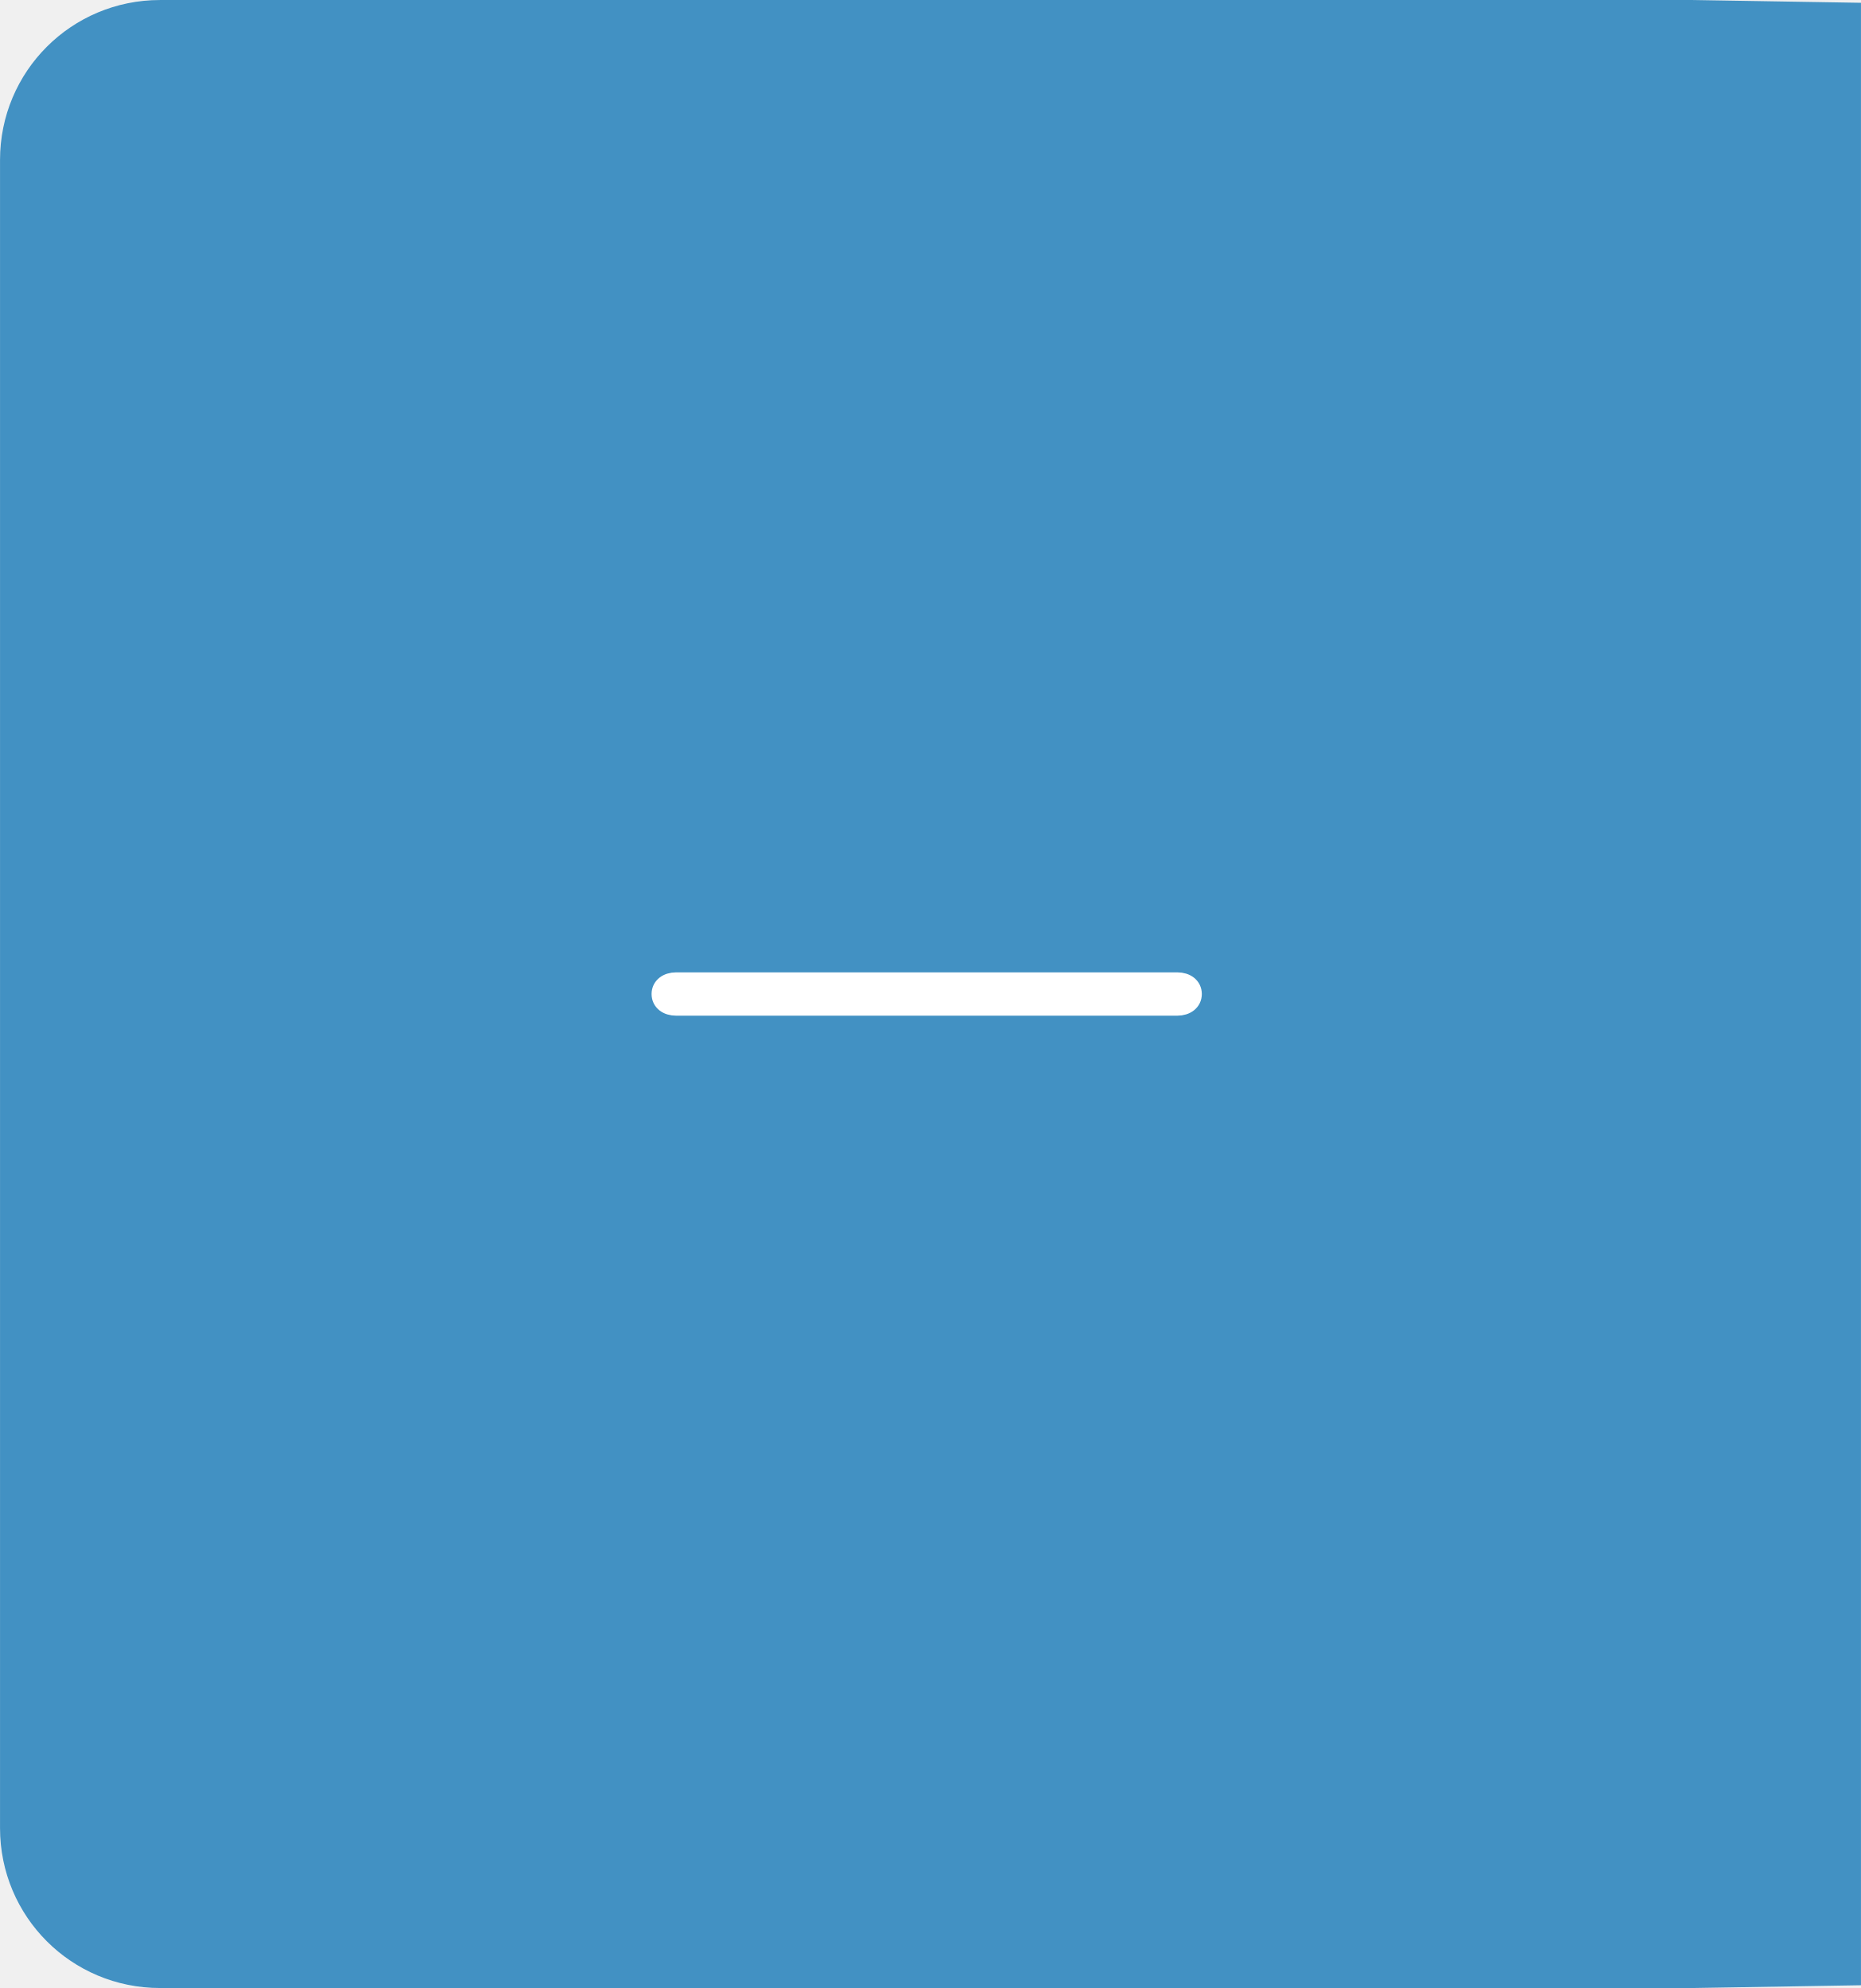
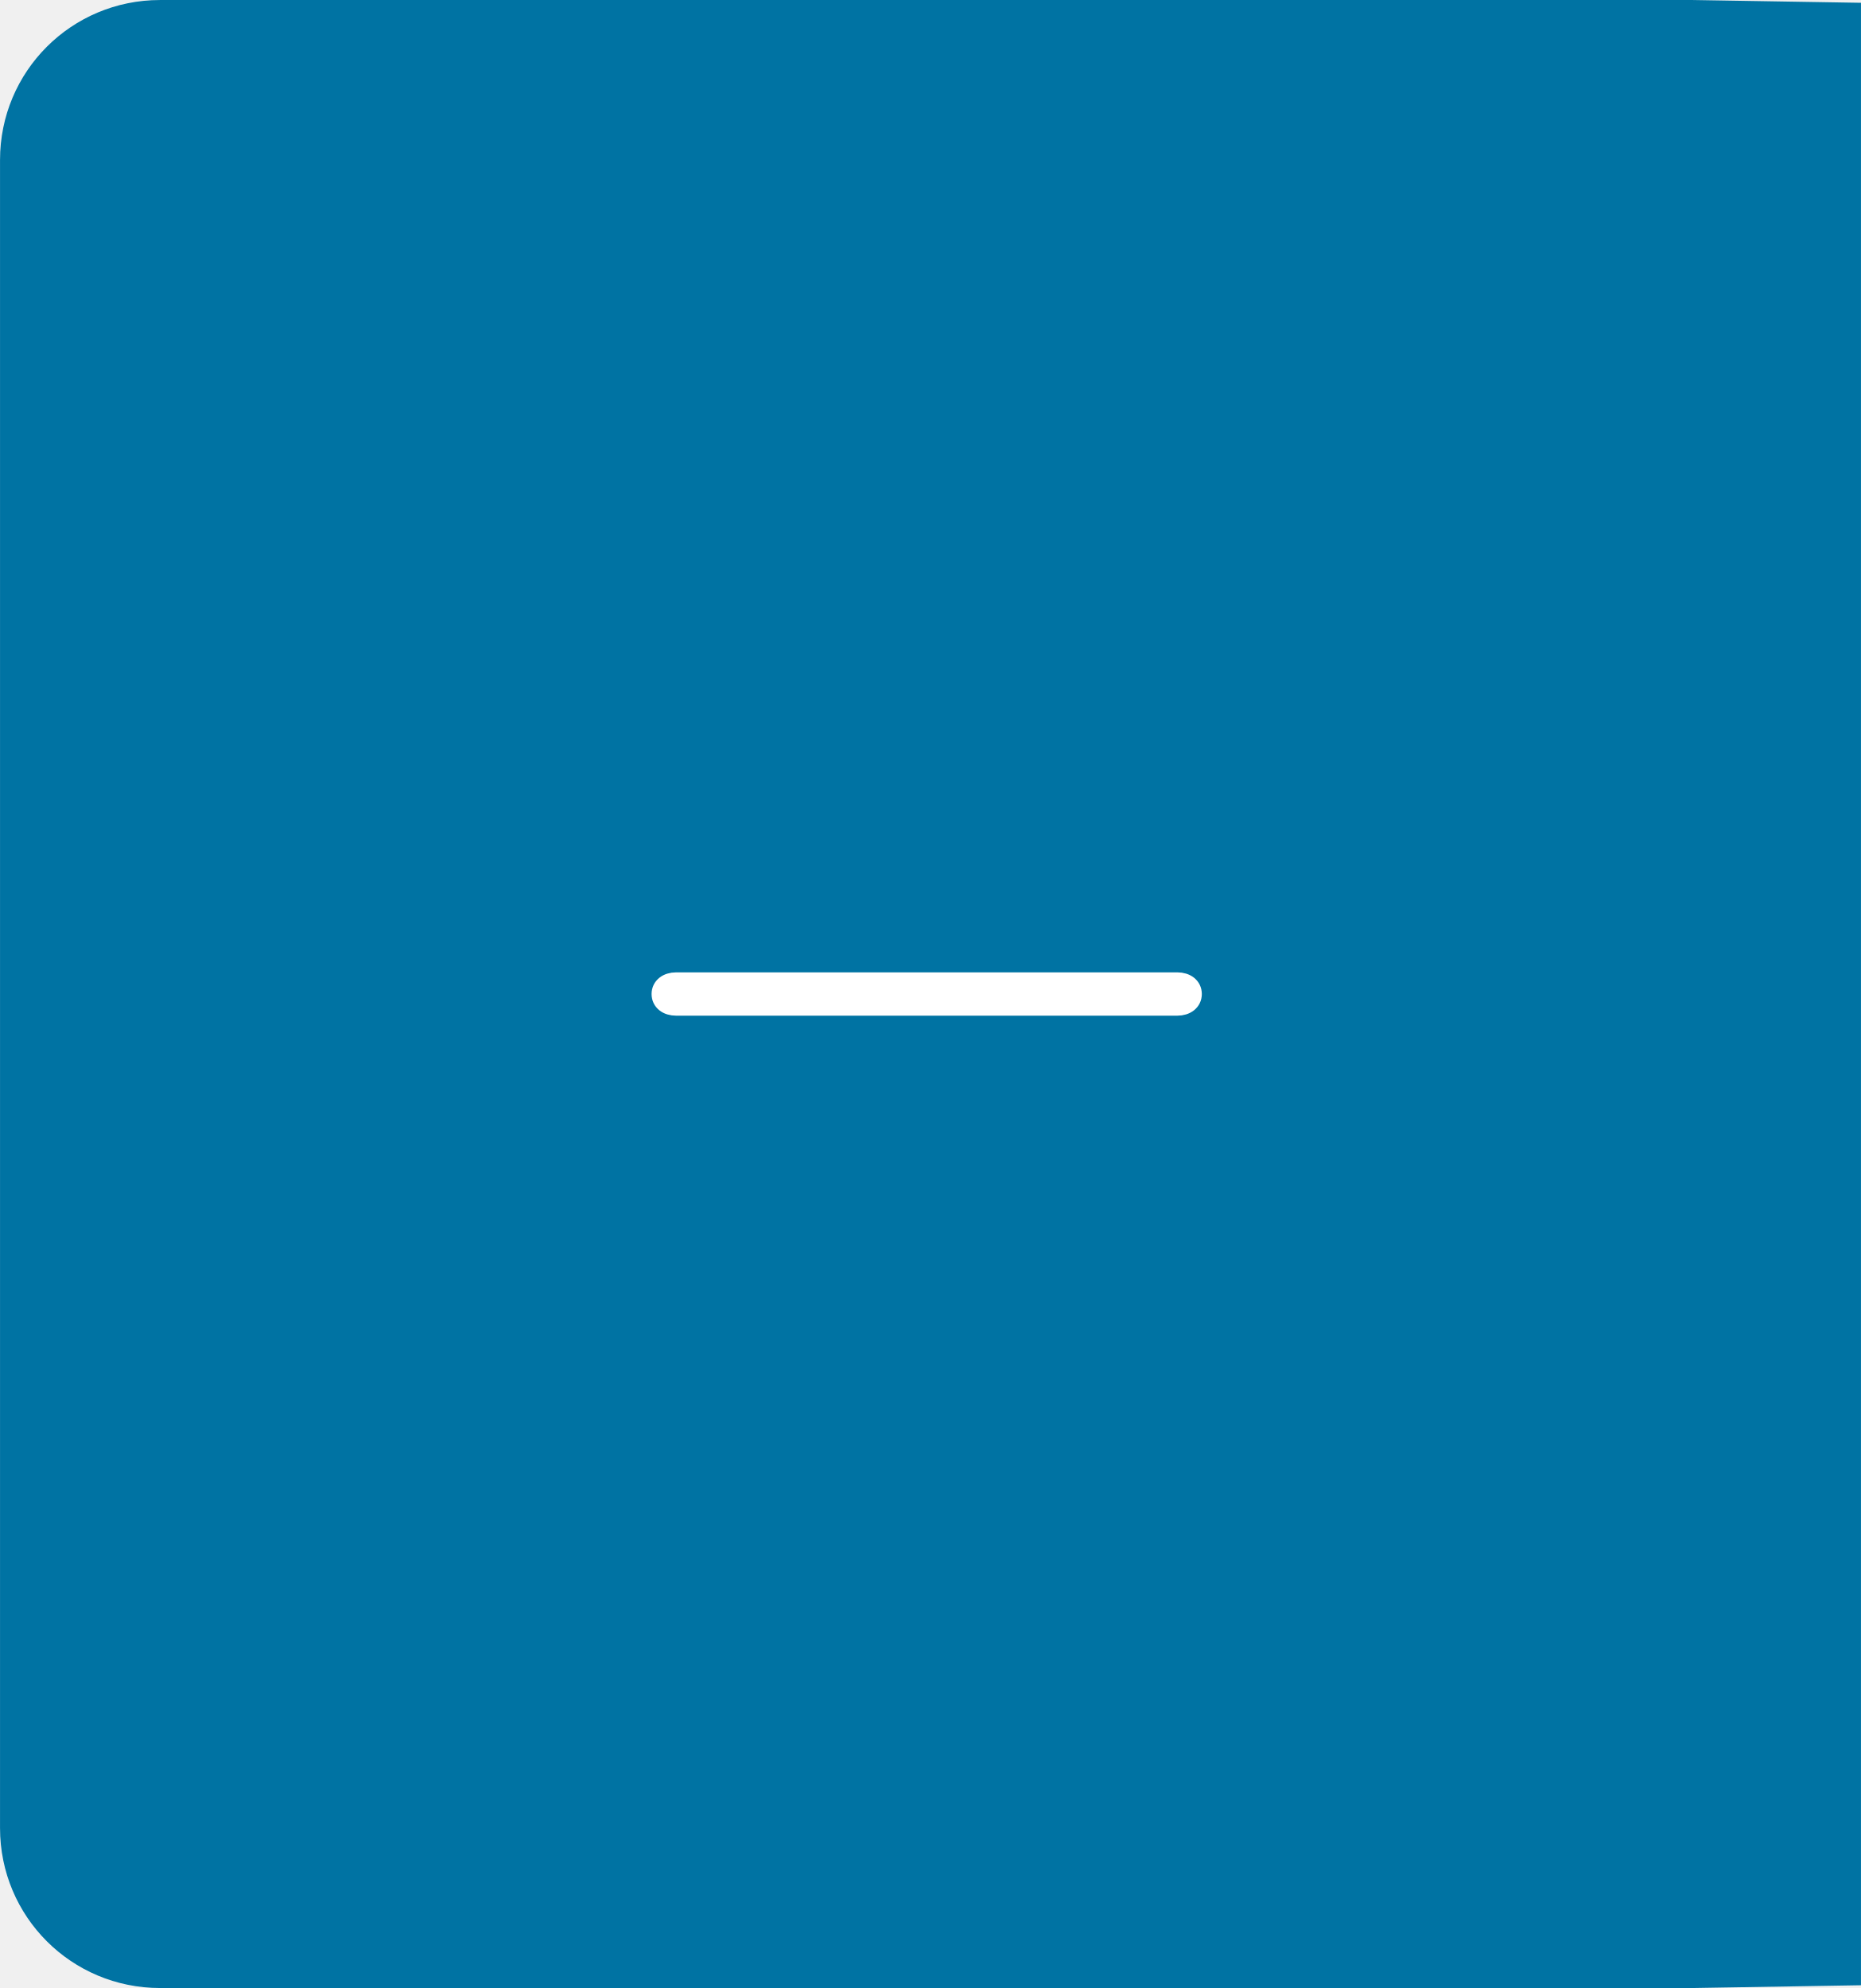
<svg xmlns="http://www.w3.org/2000/svg" version="1.1" id="Layer_1" x="0px" y="0px" width="37.439" height="40" viewBox="0 0 37.439 40" xml:space="preserve">
  <defs id="defs9" />
  <style type="text/css" id="style3">
	.st0{fill:#221F1F;}
</style>
  <g id="layer1" transform="translate(-1.756466,-1.876633)">
-     <path id="path4142" d="m 4.975,2.537 30.829,0 2.732,0.045 0,38.59 -2.732,0.045 -30.829,0 c -1.417,0 -2.558,-1.141 -2.558,-2.558 l 0,-33.564 c 0,-1.417 1.141,-2.558 2.558,-2.558 z" style="display:inline;fill:#4291c3;fill-opacity:1;stroke:#4291c3;stroke-width:1.32;stroke-miterlimit:4;stroke-dasharray:none;stroke-opacity:1" />
+     <path id="path4142" d="m 4.975,2.537 30.829,0 2.732,0.045 0,38.59 -2.732,0.045 -30.829,0 c -1.417,0 -2.558,-1.141 -2.558,-2.558 l 0,-33.564 c 0,-1.417 1.141,-2.558 2.558,-2.558 z" style="display:inline;fill:#0073a3;fill-opacity:1;stroke:#0073a3;stroke-width:1.32;stroke-miterlimit:4;stroke-dasharray:none;stroke-opacity:1" />
  </g>
  <g id="layer2" transform="translate(-1.756466,-1.876633)">
    <path class="st0" d="m 25.439,22.113 -10.078,0 c -0.178,0 -0.296,-0.094 -0.296,-0.236 0,-0.141 0.119,-0.236 0.296,-0.236 l 10.078,0 c 0.178,0 0.296,0.094 0.296,0.236 0,0.141 -0.119,0.236 -0.296,0.236 z" id="path5" style="fill:#ffffff;fill-opacity:1;stroke:#ffffff;stroke-width:0.4;stroke-miterlimit:4;stroke-dasharray:none;stroke-opacity:1" />
  </g>
</svg>
